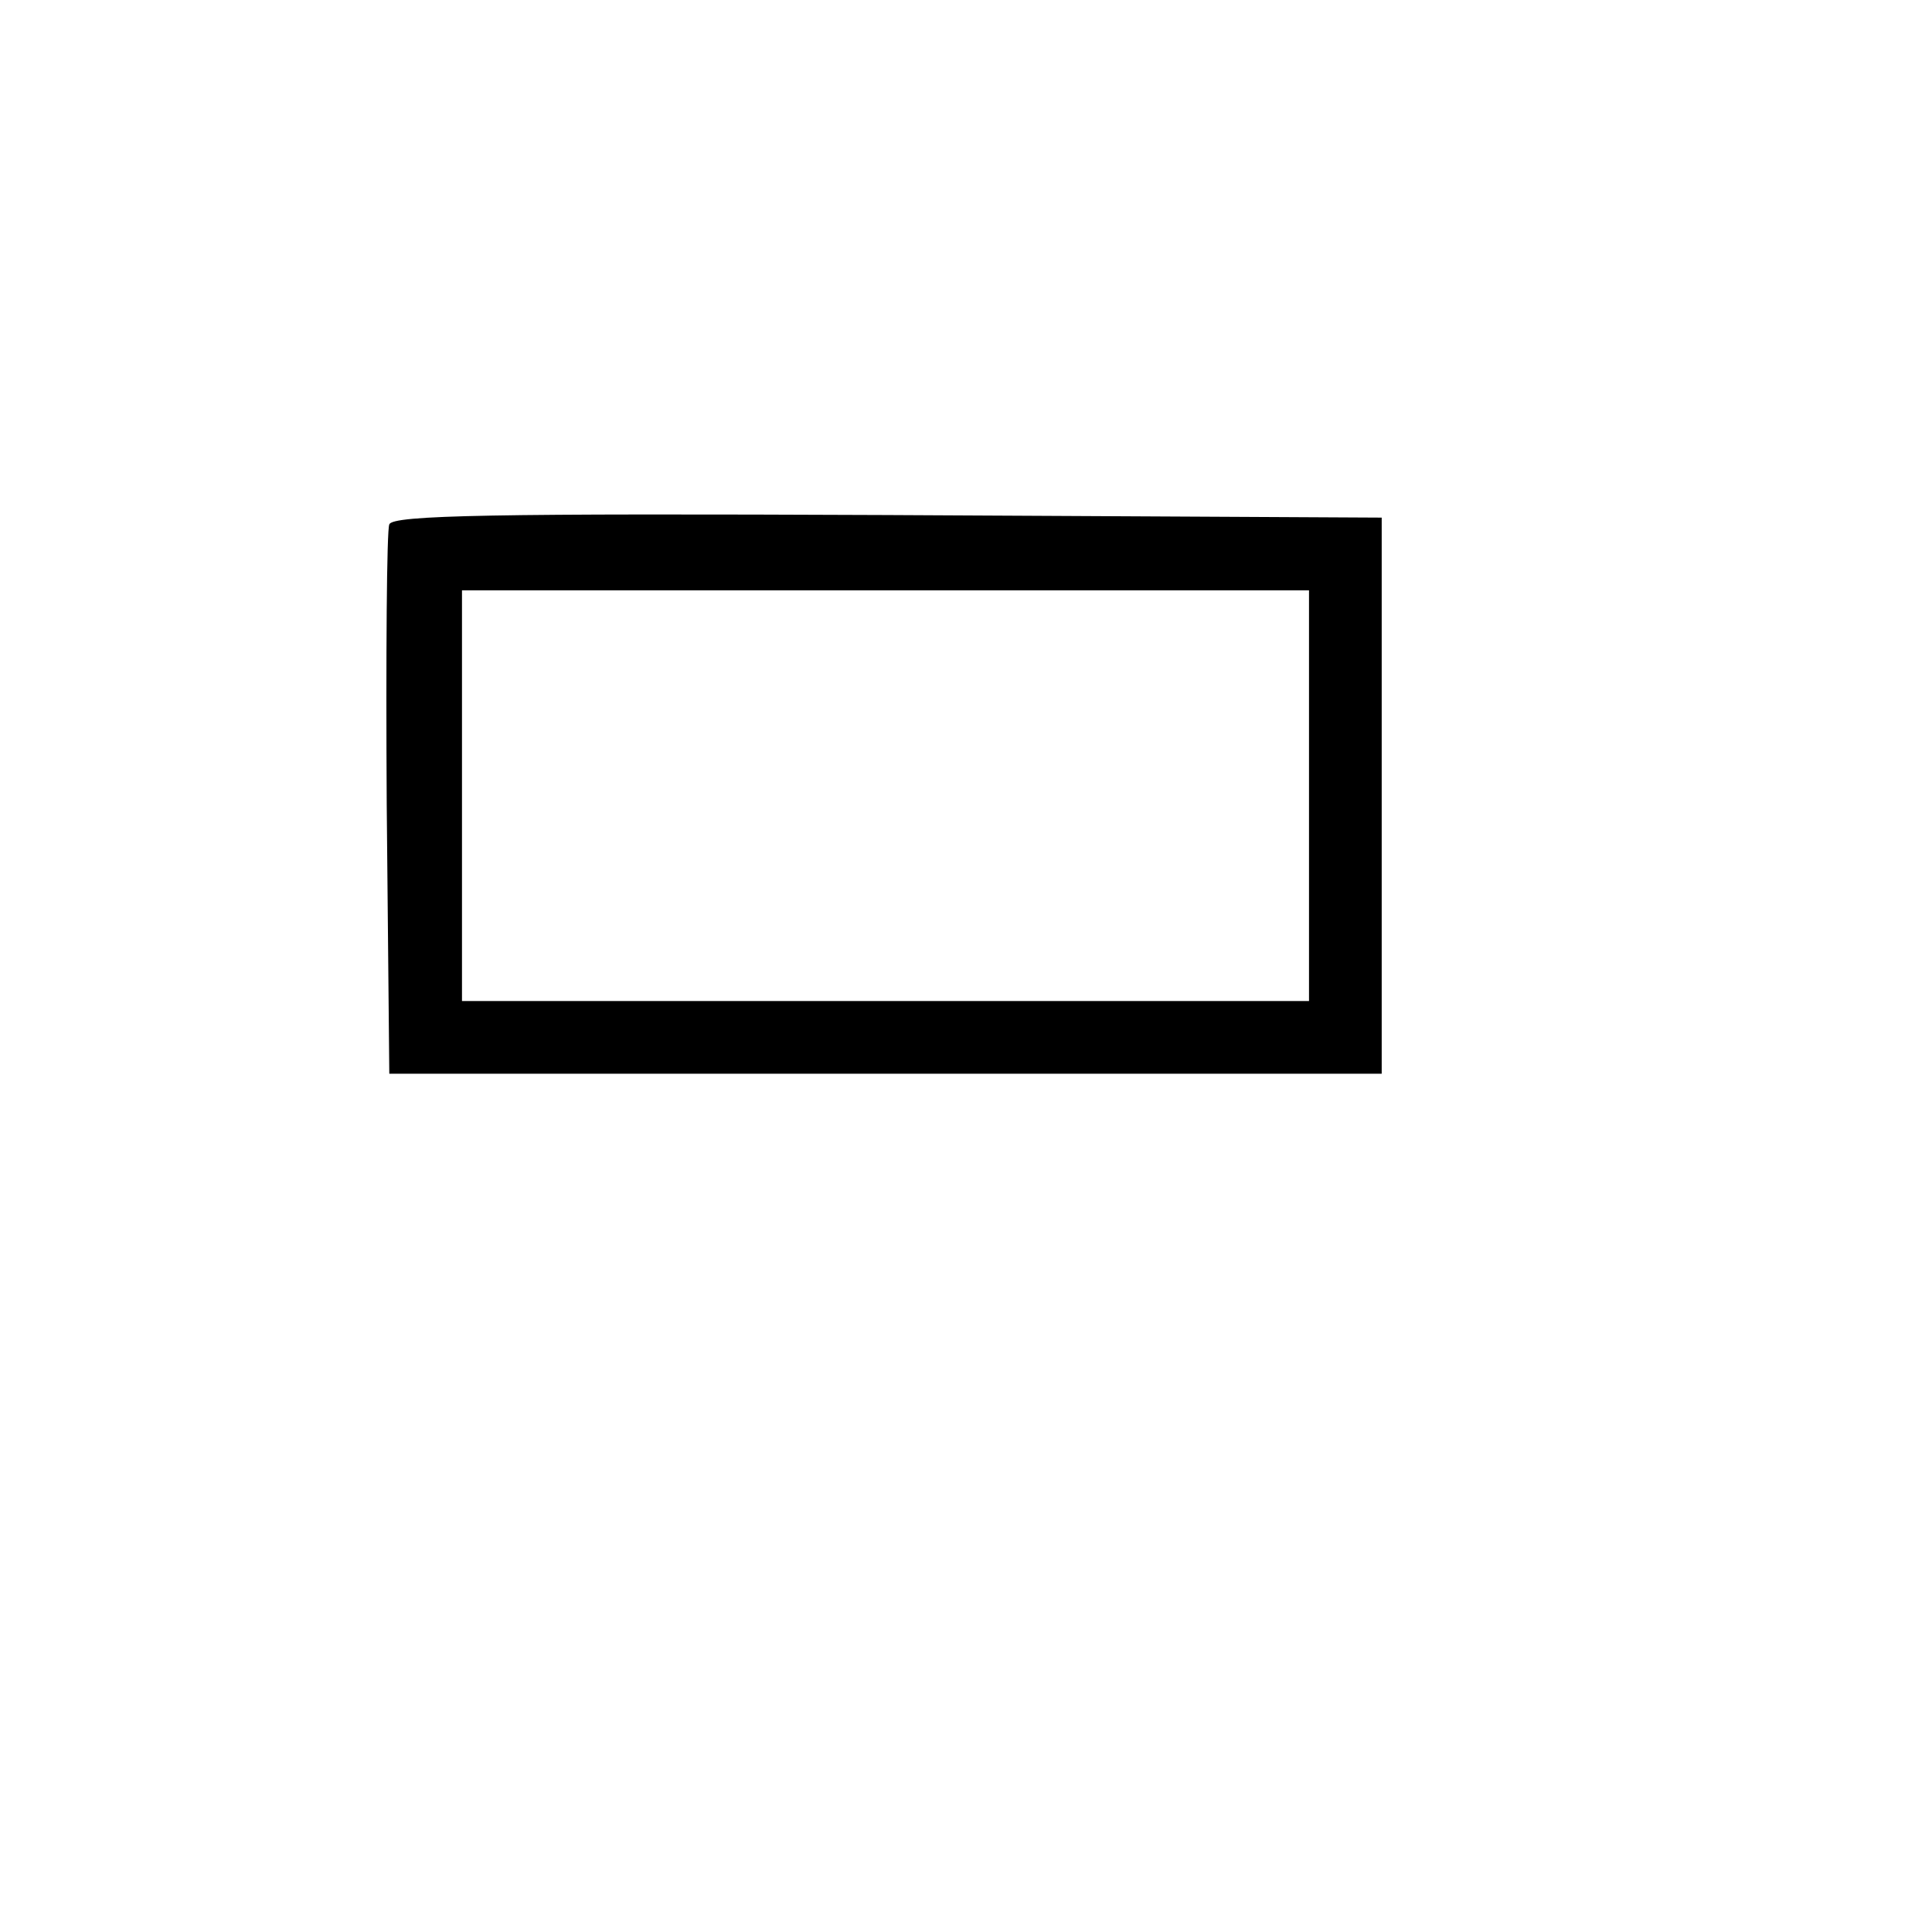
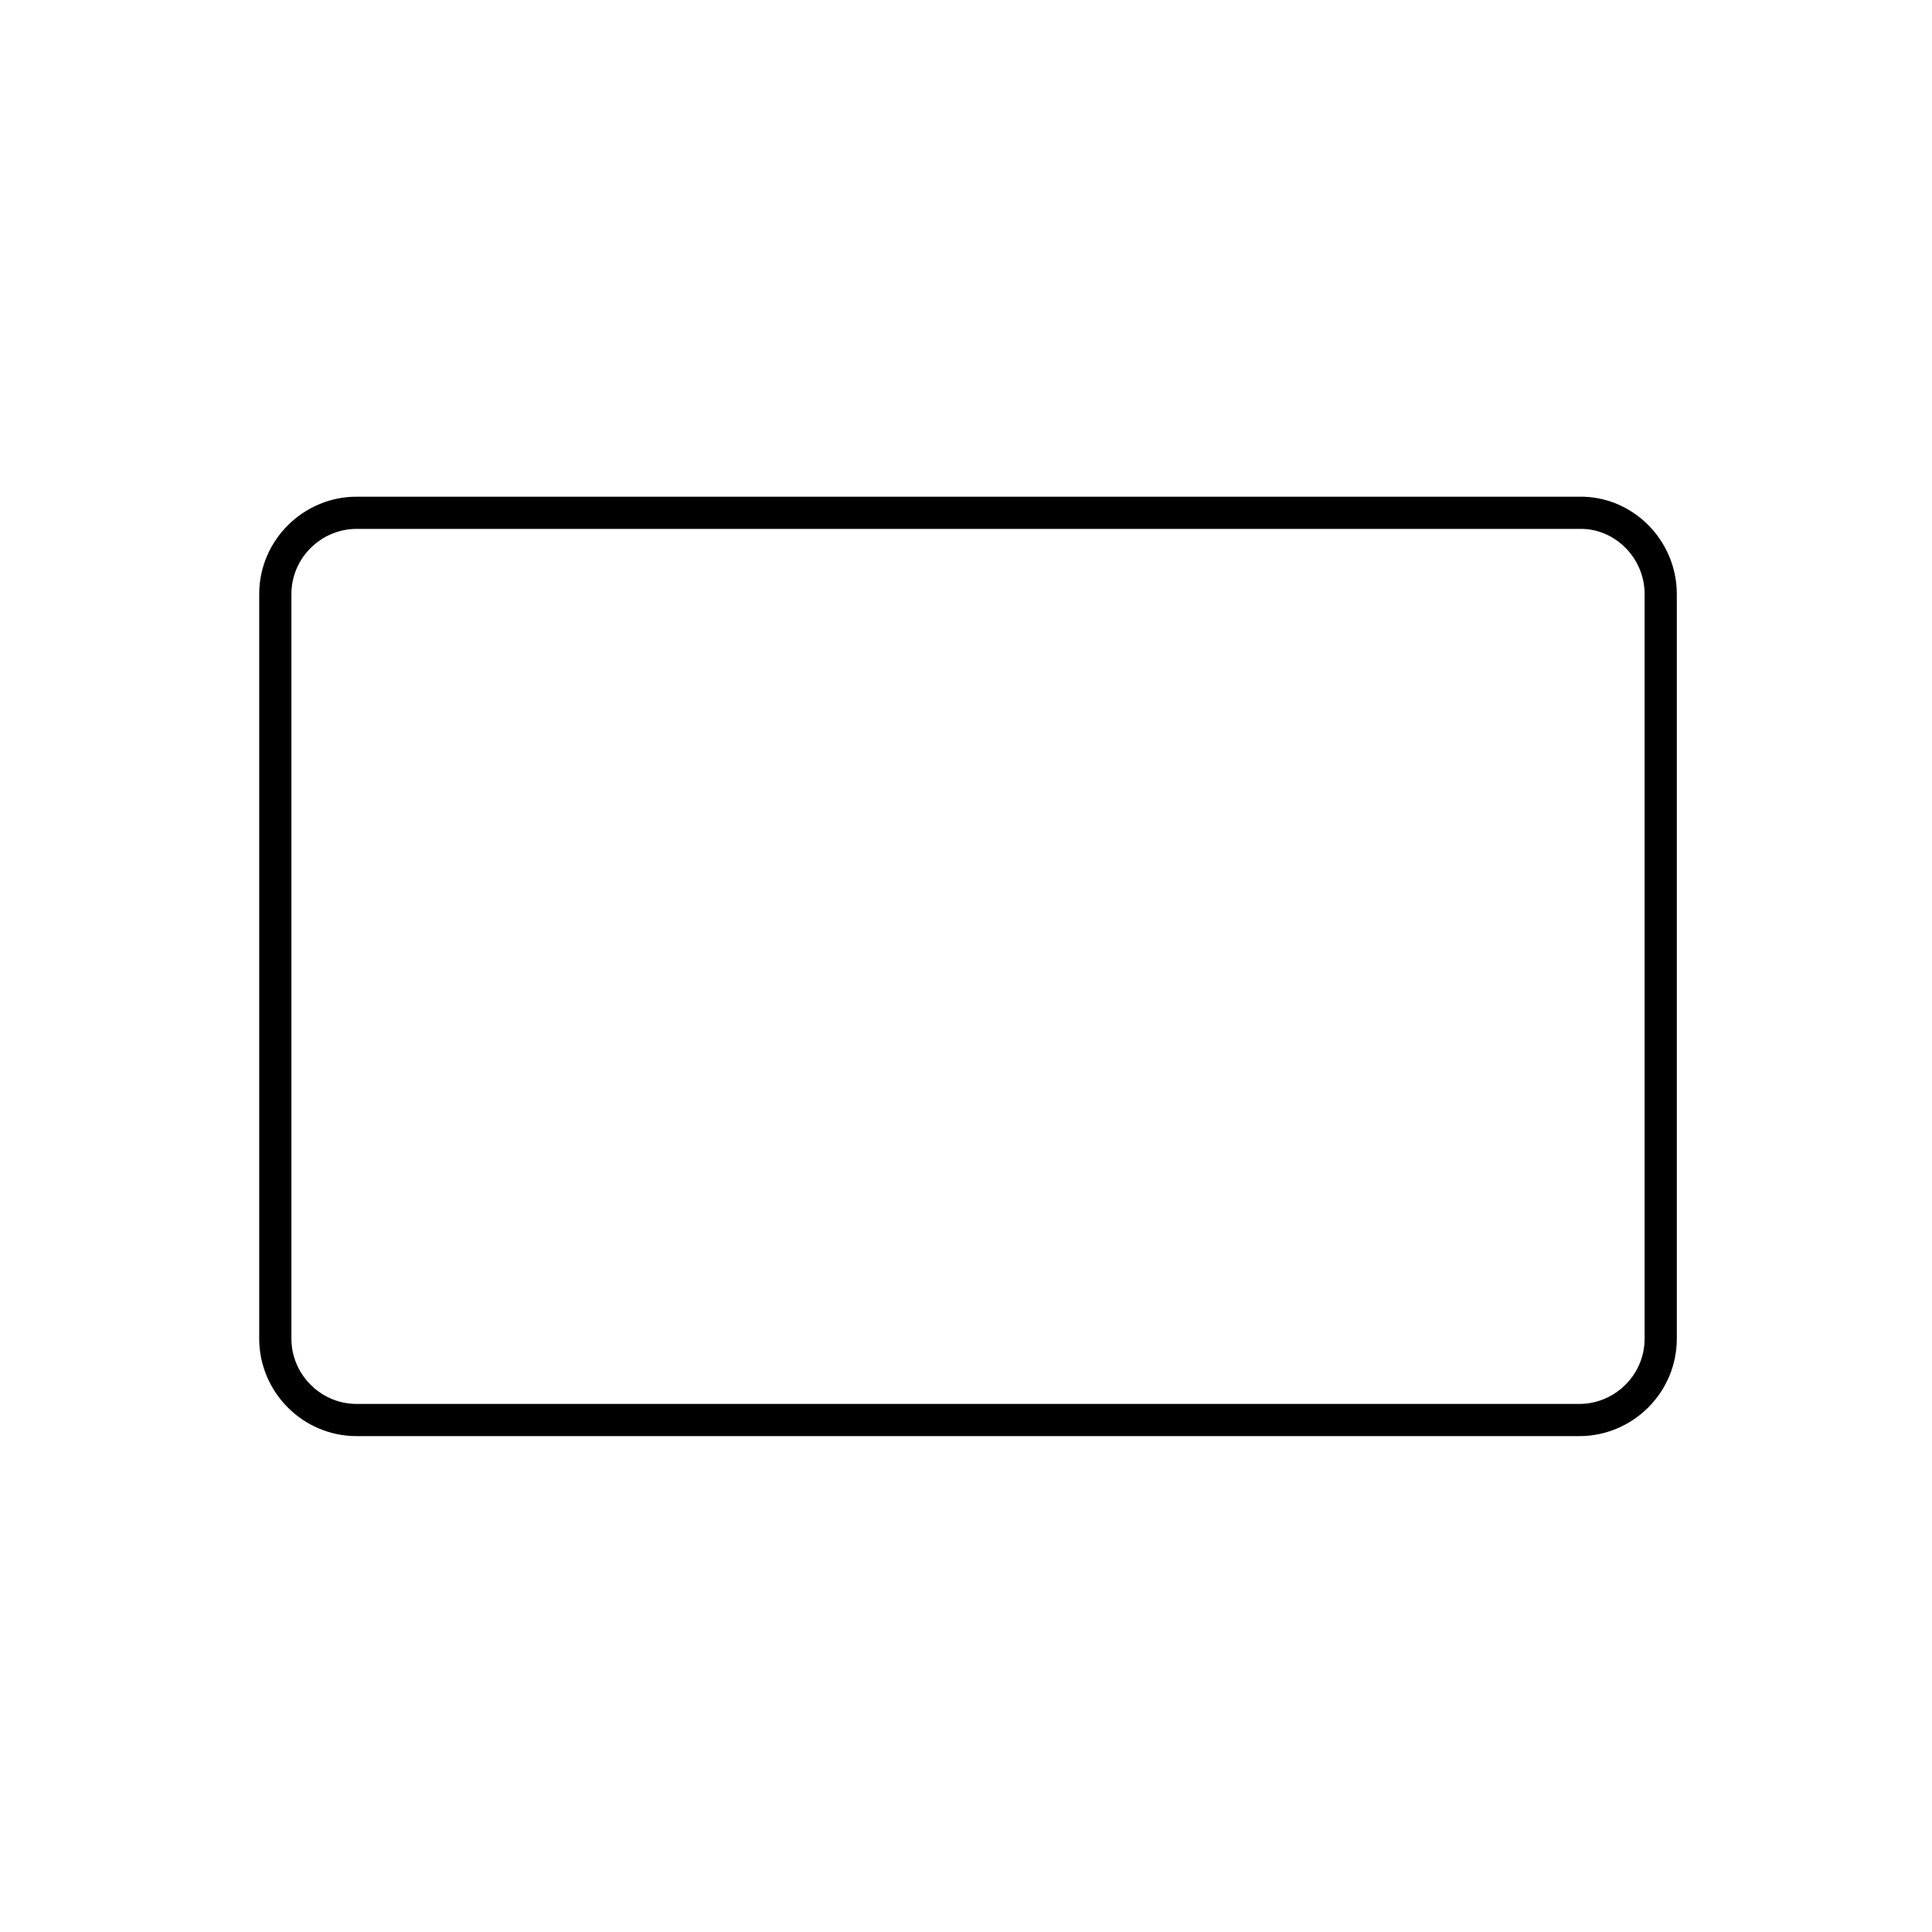
- <svg xmlns="http://www.w3.org/2000/svg" viewBox="0 0 24 24" fill="currentColor">
-   <path d="M4.836 6.515C4.804 6.579 4.793 8.152 4.804 9.99L4.836 13.338H17.164V6.43L11.021 6.398C6.143 6.377 4.868 6.398 4.836 6.515ZM16.261 9.884V12.435H5.739V7.333H16.261V9.884Z" />
+ <svg xmlns="http://www.w3.org/2000/svg" version="1.1" id="Слой_1" x="0px" y="0px" viewBox="0 0 24 24" style="enable-background:new 0 0 24 24;" xml:space="preserve">
+   <style type="text/css">
+ 	.st0{display:none;}
+ 	.st1{display:inline;fill:none;stroke:#000000;stroke-miterlimit:1;}
+ 	.st2{display:inline;fill:none;stroke:#000000;stroke-width:0.4;stroke-miterlimit:10;}
+ 	.st3{display:inline;}
+ 	.st4{fill:none;stroke:#000000;stroke-width:0.4;stroke-miterlimit:10;}
+ </style>
+   <g class="st0">
+     <path class="st1" d="M20.26,3.87" />
+     <path class="st1" d="M3.74,20.39" />
+     <line class="st2" x1="14.27" y1="6.14" x2="18.56" y2="6.14" />
+     <line class="st2" x1="14.27" y1="8.8" x2="18.56" y2="8.8" />
+     <line class="st2" x1="14.27" y1="11.77" x2="18.56" y2="11.77" />
+     <line class="st2" x1="5.4" y1="14.73" x2="18.56" y2="14.73" />
+     <line class="st2" x1="5.4" y1="17.7" x2="18.56" y2="17.7" />
+     <line class="st2" x1="6.6" y1="6.19" x2="11.66" y2="6.19" />
+     <line class="st2" x1="9.09" y1="11.76" x2="9.09" y2="6.14" />
+     <path class="st2" d="M6.8,6.09v0.96V6.09z" />
+     <path class="st2" d="M11.61,7.45" />
+     <path class="st2" d="M11.61,6.3" />
+     <line class="st2" x1="7.87" y1="11.79" x2="10.31" y2="11.79" />
+     <path class="st2" d="M3.25,6.73c0-1.8,1.32-3.26,2.95-3.26" />
+     <path class="st2" d="M20.74,6.64c0-1.8-1.32-3.26-2.95-3.26" />
+     <path class="st2" d="M3.26,17.27c0,1.8,1.32,3.26,2.95,3.26" />
+     <path class="st2" d="M20.75,17.36c0,1.8-1.32,3.26-2.95,3.26" />
+     <line class="st2" x1="11.46" y1="6.09" x2="11.46" y2="7.05" />
+   </g>
+   <g class="st0">
+     <path class="st2" d="M3.21,10.75l4.04-7.34c0.1-0.18,0.36-0.17,0.45,0.01l3.56,7.37c0.05,0.1,0.03,0.22-0.05,0.29   c-0.63,0.61-3.56,3-7.92,0C3.18,11.01,3.14,10.86,3.21,10.75z" />
+     <path class="st2" d="M7.5,13.69l3.74,2.24c0.48,0.29,1.07,0.28,1.54-0.01l3.73-2.27c0.1-0.06,0.1-0.21-0.01-0.26l-3.54-1.85   c-0.62-0.33-1.37-0.33-1.99,0l-3.47,1.82C7.38,13.43,7.38,13.62,7.5,13.69z" />
+     <path class="st2" d="M7.41,13.6v4.15c0,0.49,0.28,0.93,0.72,1.14l3.83,1.85c0.1,0.05,0.19,0.11,0.12-0.12v-4.37" />
+     <path class="st2" d="M16.59,13.52v4.12c0,0.63,0,1.09-0.76,1.48l-3.72,1.67" />
+     <ellipse class="st2" cx="17.45" cy="4.61" rx="3.34" ry="1.34" />
+     <path class="st2" d="M14.11,4.53l0,7.33c1.15,1.59,5.87,1.66,6.69,0.09c0,0,0-0.23,0-0.7l0-6.63" />
+     <path class="st2" d="M17.22,16.4" />
+   </g>
+   <g class="st0">
+     <line class="st2" x1="3.53" y1="6.16" x2="3.53" y2="16.89" />
+     <path class="st2" d="M3.53,6.27C3.49,3.49,5.18,3.49,7.65,3.49" />
+     <line class="st2" x1="7.65" y1="3.49" x2="19.49" y2="3.49" />
+     <line class="st2" x1="7.39" y1="20.49" x2="19.11" y2="20.49" />
+     <path class="st2" d="M7.68,20.51" />
+     <path class="st2" d="M3.25,17.77" />
+     <path class="st2" d="M18.98,20.49c1.54,0.02,1.54,0,1.54-1.04c0-1.04,0-1.04-1.03-1.04" />
+     <line class="st2" x1="7.78" y1="18.41" x2="19.62" y2="18.41" />
+     <path class="st2" d="M7.91,18.41c-1.08,0,0.49-0.61,0.49-1.04c0-0.36-1.59-1.04-0.49-1.04" />
+     <line class="st2" x1="7.7" y1="16.33" x2="19.41" y2="16.33" />
+     <path class="st2" d="M19.23,16.33c1.29,0,1.29,0,1.29-1.21c0-0.69,0-0.69-1.54-0.69" />
+     <line class="st2" x1="7.44" y1="14.42" x2="19.16" y2="14.42" />
+     <path class="st2" d="M7.91,20.49c-2.7,0.03-4.38-0.47-4.41-3.04c-0.03-1.72,0.65-3.03,4.16-3.03" />
+     <line class="st2" x1="7.13" y1="3.49" x2="7.13" y2="14.42" />
+     <line class="st2" x1="20.52" y1="4.44" x2="20.52" y2="15.37" />
+     <path class="st2" d="M19.49,18.41c-1.06,0-1.54-0.35-1.54-1.04c0-0.59,0.48-1.04,1.54-1.04" />
+     <path class="st2" d="M20.52,4.53c0-0.69-0.24-0.99-1.03-1.04" />
+     <path class="st2" d="M20.52,4.53" />
+     <line class="st2" x1="9.7" y1="7.8" x2="17.95" y2="7.8" />
+     <line class="st2" x1="10.93" y1="9.7" x2="16.75" y2="9.7" />
+   </g>
+   <g class="st0">
+     <g class="st3">
+       <path class="st4" d="M3.21,20.79c3.74-4.18,28.71,1.15,11.54-9.93" />
+     </g>
+     <line class="st2" x1="3.27" y1="4.83" x2="12.28" y2="10.55" />
+     <line class="st2" x1="4.35" y1="3.15" x2="13.36" y2="8.83" />
+     <line class="st2" x1="3.32" y1="5.1" x2="4.59" y2="3.14" />
+     <path class="st2" d="M13.5,10.02l-0.29,0.49c0,0,0,0-0.92,0.02c-0.25,0.01,0.36-1.04,0.36-1.04s0.59-0.89,0.7-0.66   c0.39,0.83,0.39,0.83,0.39,0.83L13.5,10.02z" />
+     <polygon class="st2" points="14.02,10.26 14.1,10.39 14.18,10.53 14.02,10.53 13.86,10.53 13.94,10.39  " />
+   </g>
+   <g class="st0">
+     <line class="st2" x1="12" y1="3.89" x2="12" y2="20.99" />
+     <line class="st2" x1="2.99" y1="12.01" x2="20.11" y2="12.01" />
+     <polygon class="st2" points="12,3.52 12.04,3.61 12.08,3.7 12,3.7 11.92,3.7 11.96,3.61  " />
+     <polygon class="st2" points="20.47,12.01 20.38,12.04 20.29,12.08 20.29,12.01 20.29,11.93 20.38,11.97  " />
+     <path class="st2" d="M8.5,6.86c0,10.47,7.11,10.38,7-0.07" />
+   </g>
+   <g class="st0">
+     <line class="st2" x1="6.03" y1="6.36" x2="17.99" y2="6.36" />
+     <path class="st2" d="M9.86,5.46c0-1.19,0.96-2.15,2.15-2.15" />
+     <path class="st2" d="M14.16,5.46c0-1.19-0.96-2.15-2.15-2.15" />
+     <line class="st2" x1="10.75" y1="5.46" x2="13.27" y2="5.46" />
+     <line class="st2" x1="5.41" y1="7.25" x2="6.47" y2="18.64" />
+     <line class="st2" x1="18.61" y1="7.25" x2="17.54" y2="18.64" />
+     <path class="st2" d="M17.55,18.54c-0.18,2.15-0.82,2.16-2.25,2.16" />
+     <line class="st2" x1="4.62" y1="7.24" x2="19.3" y2="7.24" />
+     <line class="st2" x1="8.35" y1="9.58" x2="9.16" y2="18.36" />
+     <line class="st2" x1="15.67" y1="9.7" x2="14.85" y2="18.47" />
+     <line class="st2" x1="12.01" y1="9.45" x2="12.01" y2="18.49" />
+     <path class="st2" d="M6.46,18.53c0.18,2.15,0.83,2.16,2.25,2.16" />
+     <line class="st2" x1="8.47" y1="20.7" x2="15.51" y2="20.7" />
+   </g>
+   <path class="st4" d="M20.63,7.38v9.25c0,0.56-0.46,1.01-1.01,1.01H4.43c-0.56,0-1.01-0.46-1.01-1.01V7.38  c0-0.56,0.46-1.01,1.01-1.01h15.19C20.17,6.36,20.63,6.82,20.63,7.38z" />
</svg>
